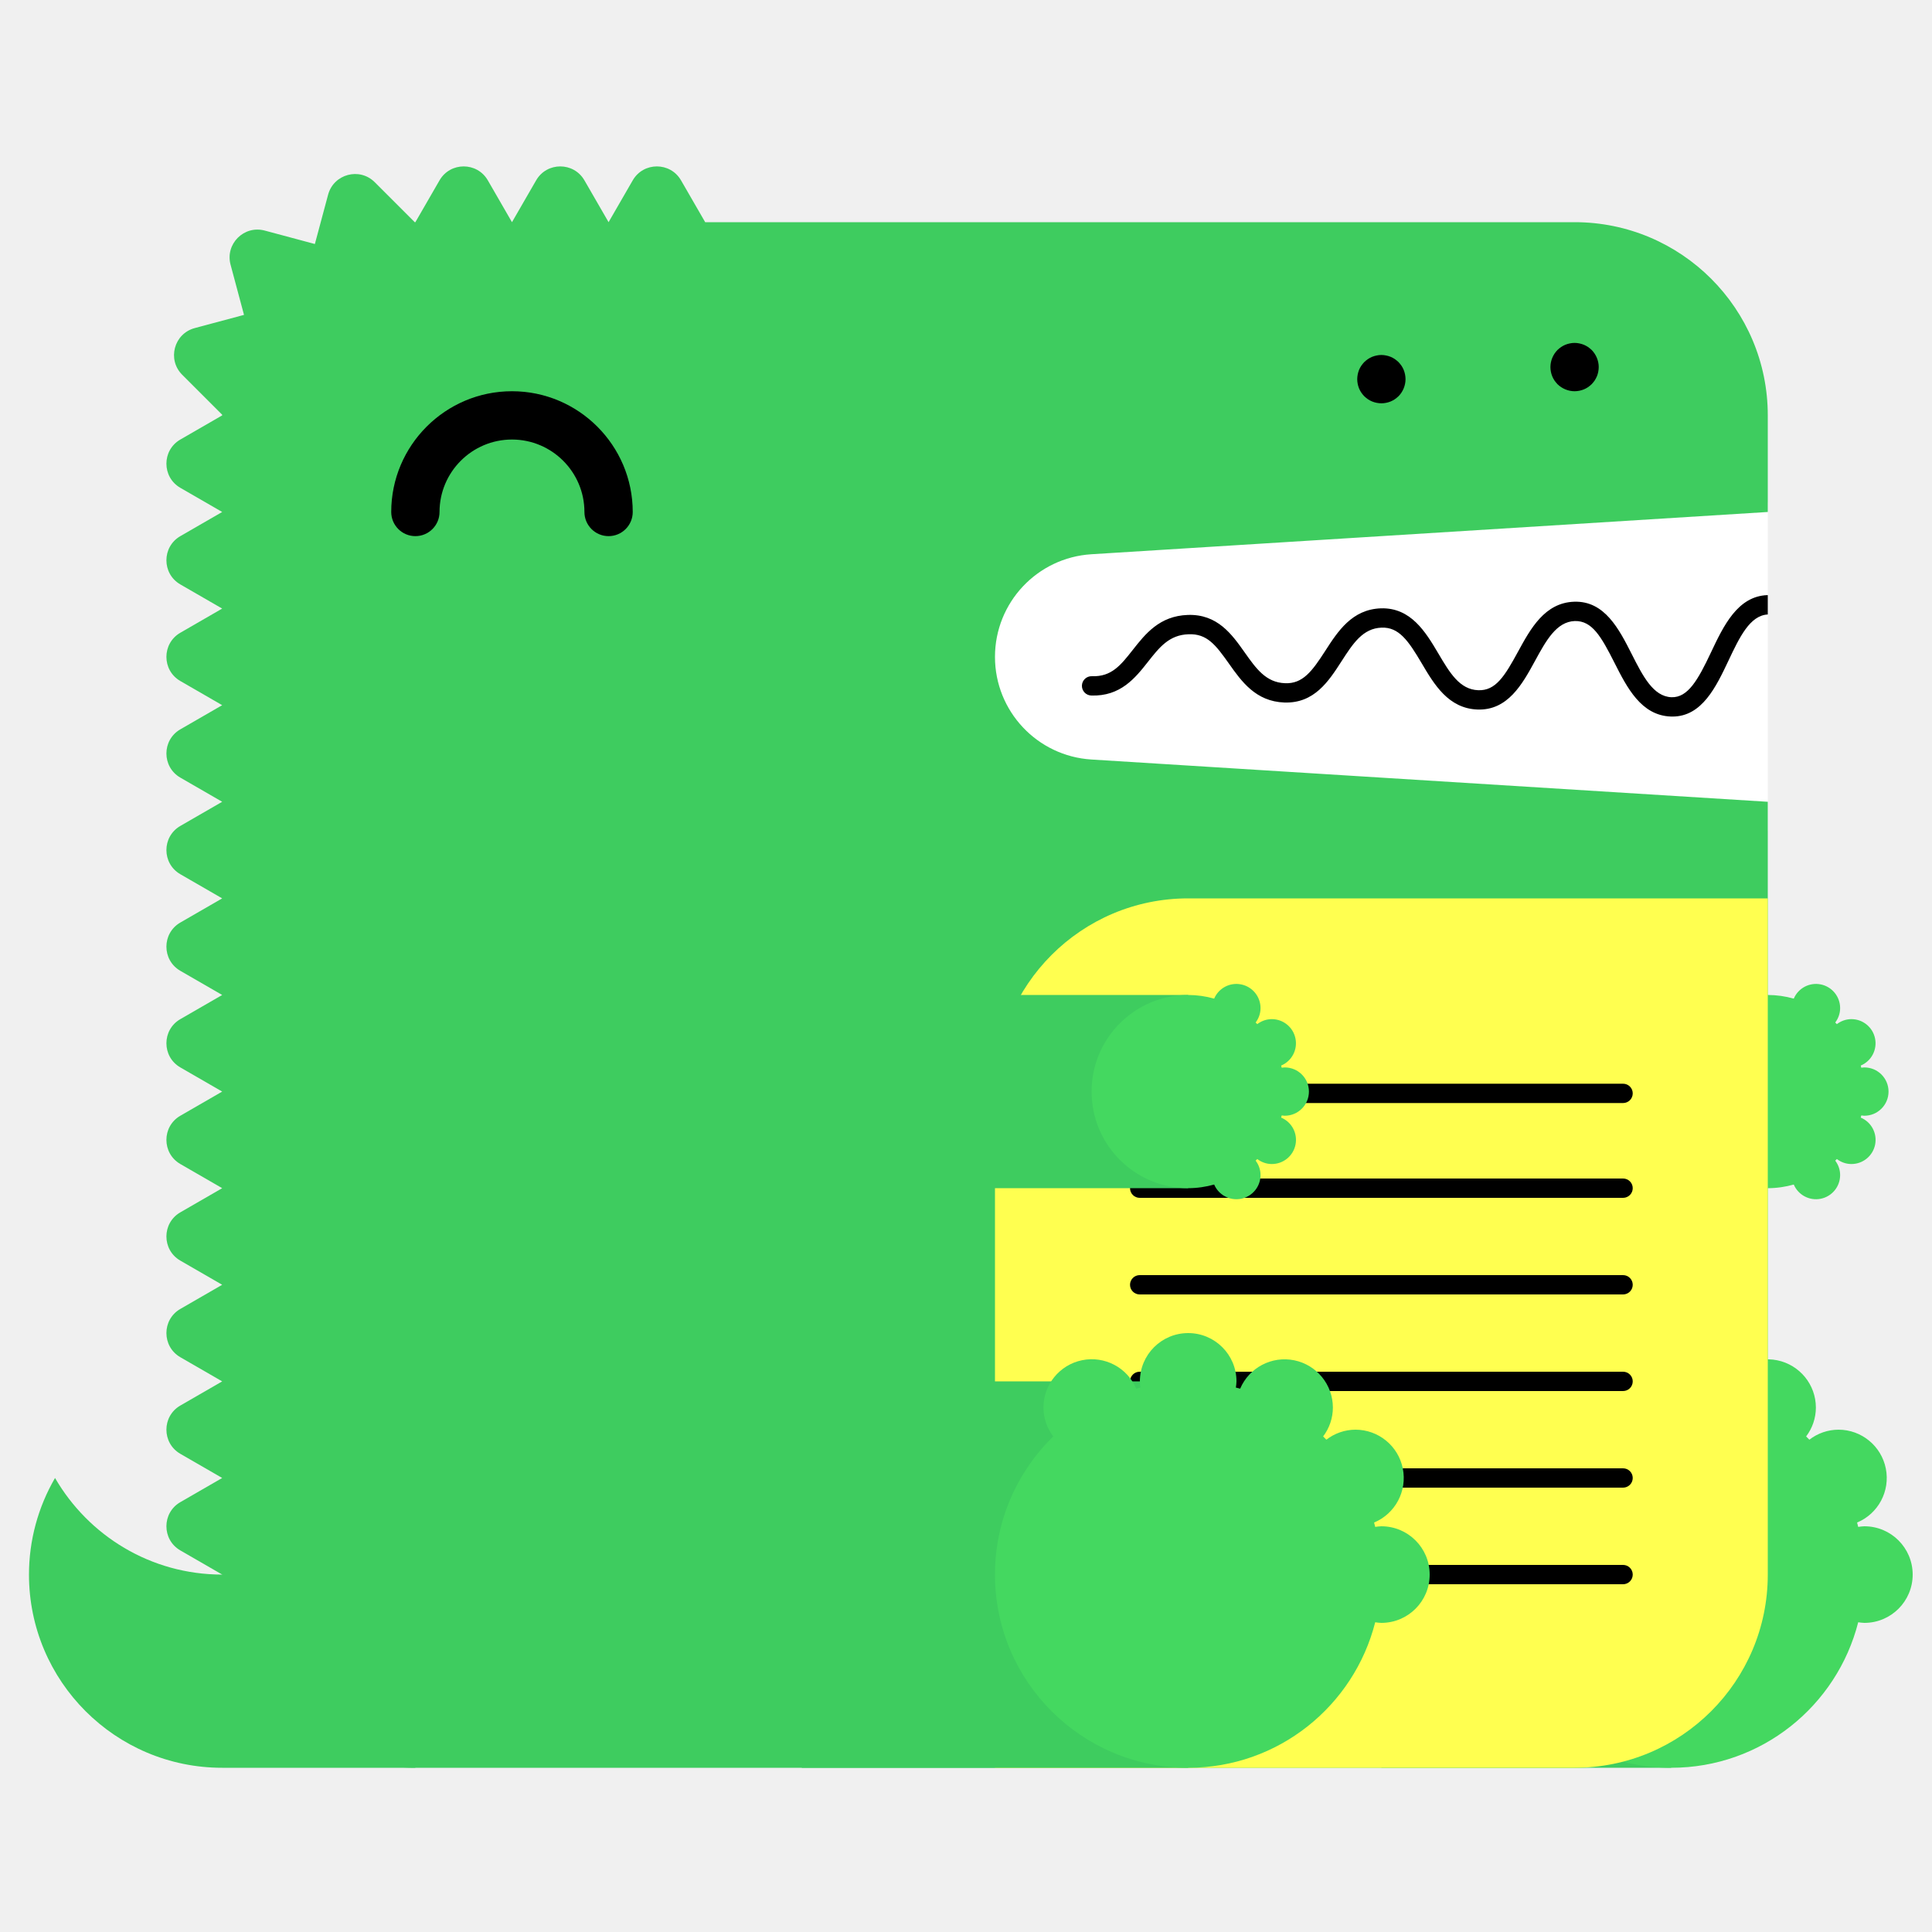
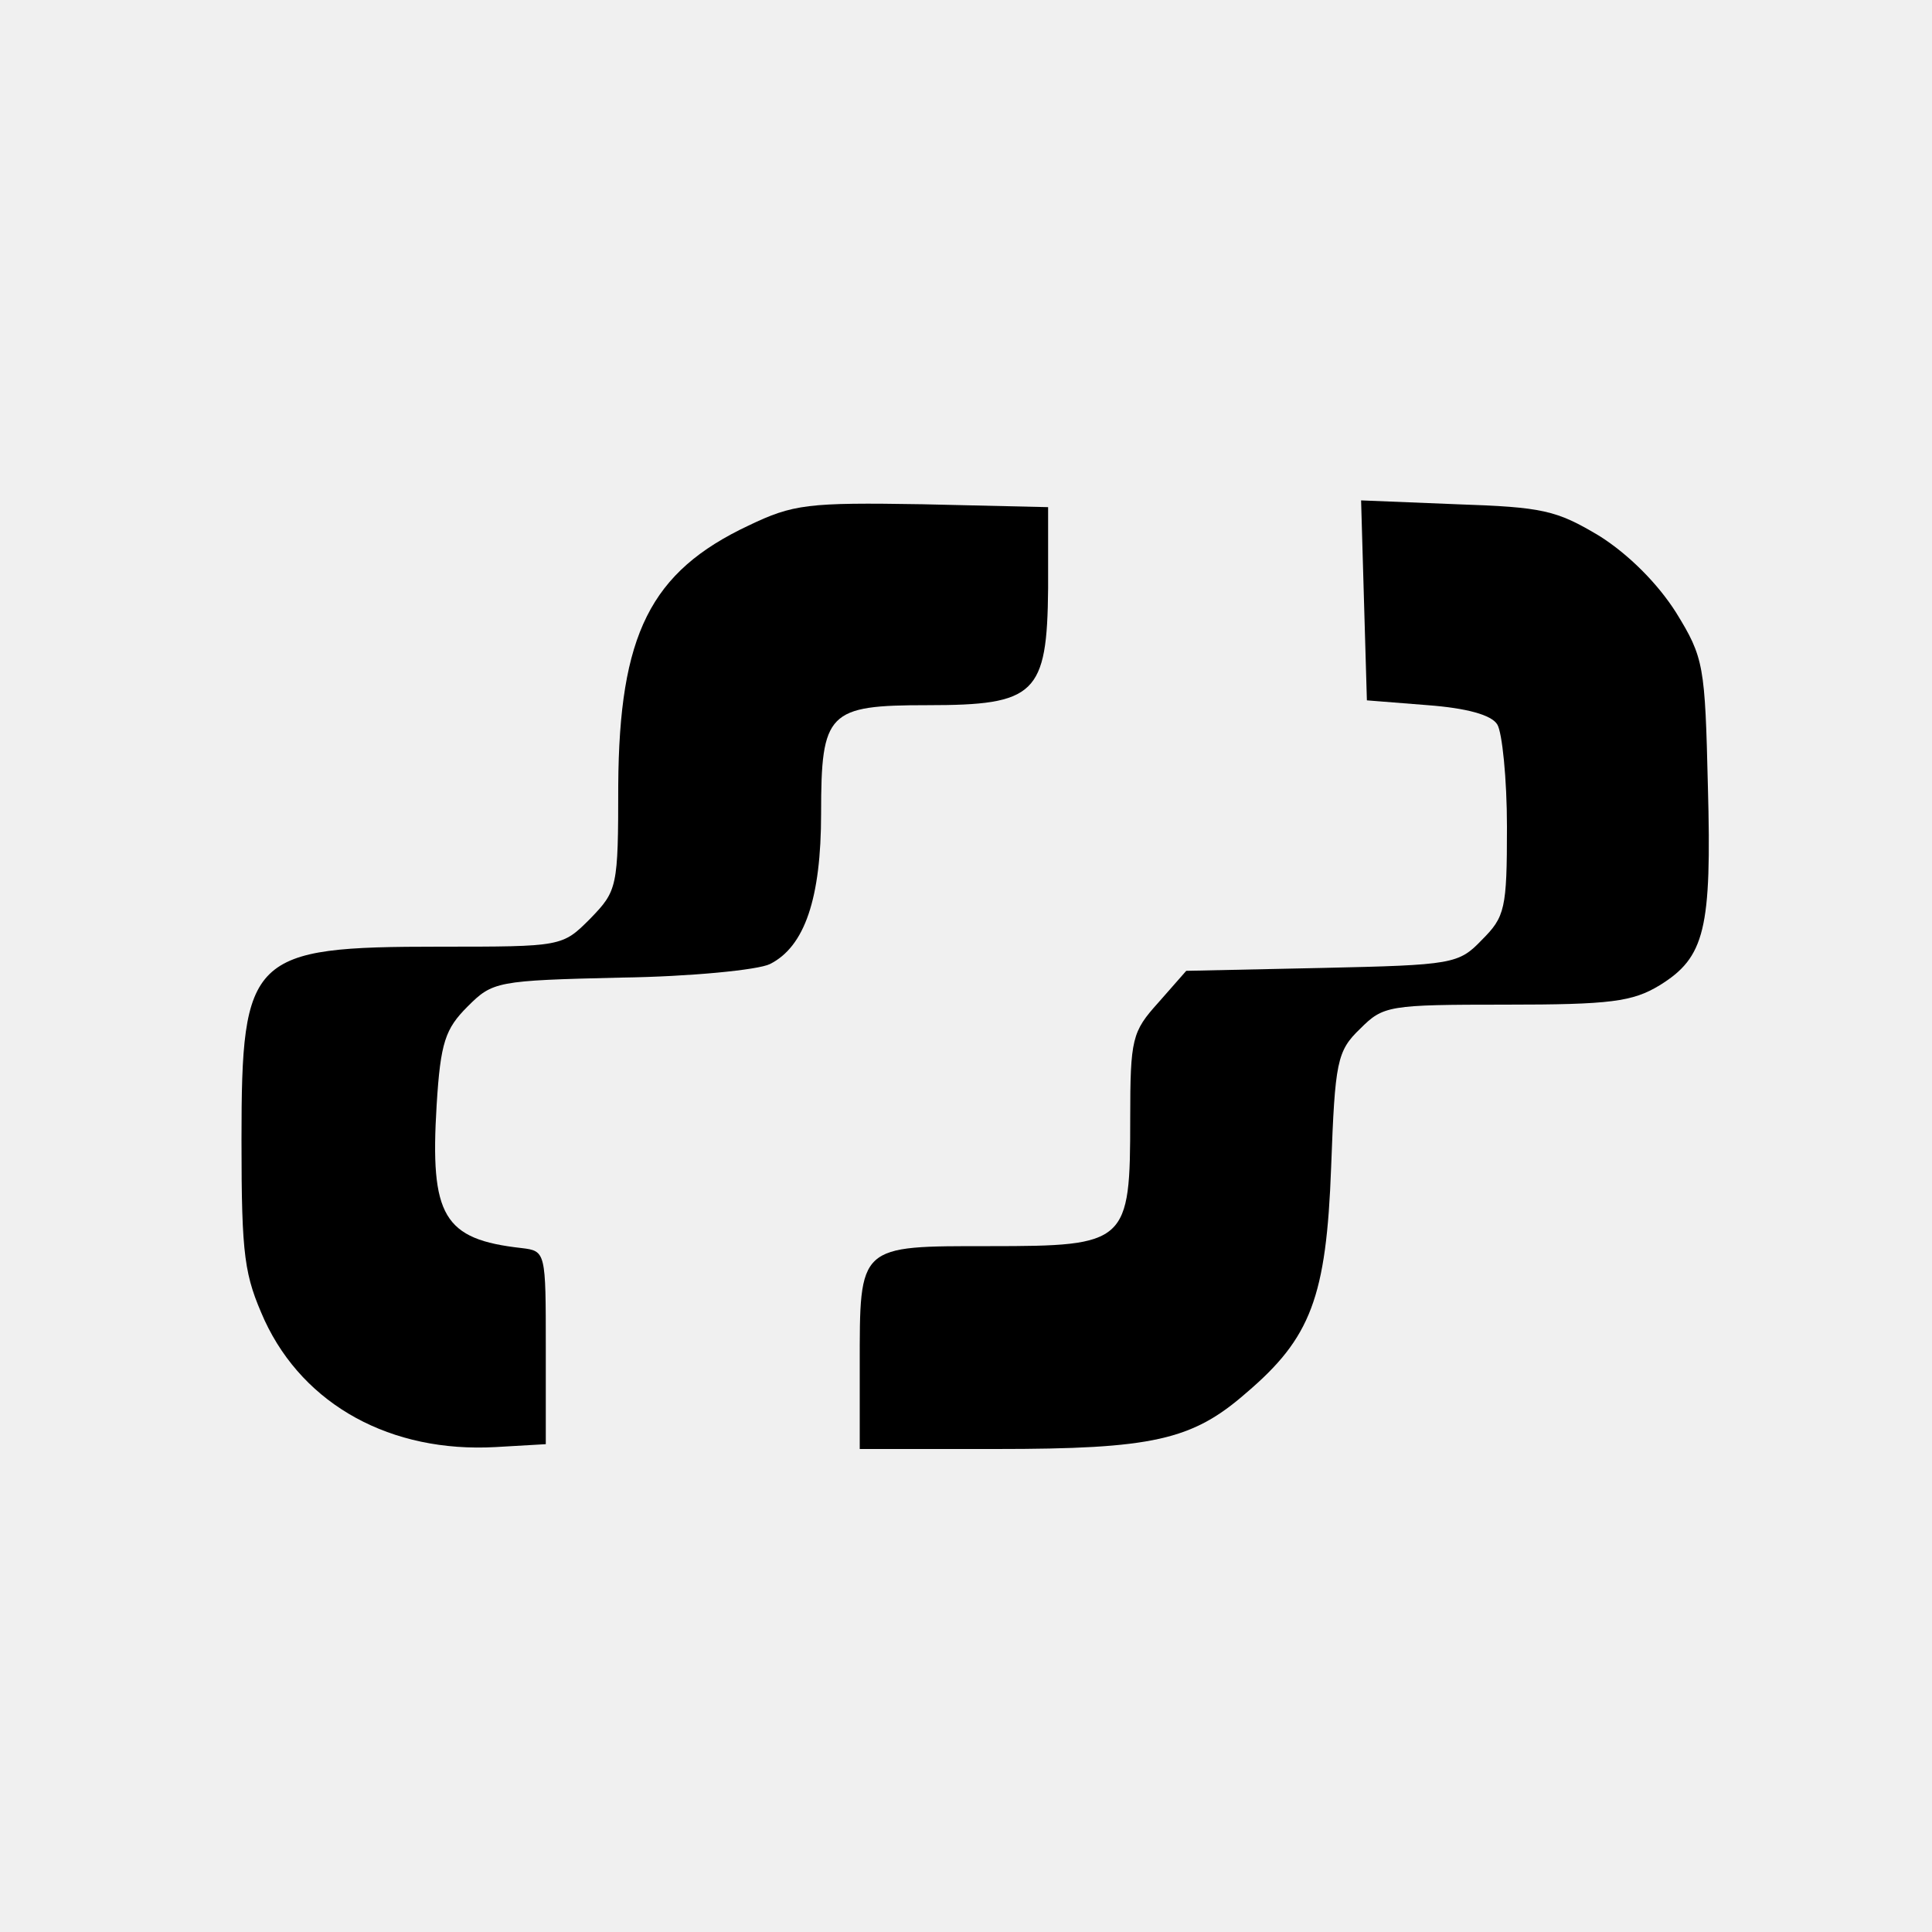
- <svg xmlns="http://www.w3.org/2000/svg" width="200" height="200" viewBox="0 0 200 200">
-   <g fill="none" fill-rule="evenodd">
-     <path fill="#FFF" d="M99 52h84v34H99z" />
-     <path d="M23 163c-7.398 0-13.843-4.027-17.303-10A19.886 19.886 0 0 0 3 163c0 11.046 8.954 20 20 20h20v-20H23z" fill="#3ECC5F" />
-     <path d="M112.98 57.376L183 53V43c0-11.046-8.954-20-20-20H73l-2.5-4.33c-1.112-1.925-3.889-1.925-5 0L63 23l-2.5-4.33c-1.111-1.925-3.889-1.925-5 0L53 23l-2.5-4.33c-1.111-1.925-3.889-1.925-5 0L43 23c-.022 0-.042.003-.065.003l-4.142-4.141c-1.57-1.571-4.252-.853-4.828 1.294l-1.369 5.104-5.192-1.392c-2.148-.575-4.111 1.389-3.535 3.536l1.39 5.193-5.102 1.367c-2.148.576-2.867 3.259-1.296 4.83l4.142 4.142c0 .021-.003.042-.003.064l-4.33 2.5c-1.925 1.111-1.925 3.889 0 5L23 53l-4.33 2.5c-1.925 1.111-1.925 3.889 0 5L23 63l-4.33 2.5c-1.925 1.111-1.925 3.889 0 5L23 73l-4.33 2.5c-1.925 1.111-1.925 3.889 0 5L23 83l-4.33 2.5c-1.925 1.111-1.925 3.889 0 5L23 93l-4.33 2.5c-1.925 1.111-1.925 3.889 0 5L23 103l-4.33 2.5c-1.925 1.111-1.925 3.889 0 5L23 113l-4.33 2.5c-1.925 1.111-1.925 3.889 0 5L23 123l-4.33 2.5c-1.925 1.111-1.925 3.889 0 5L23 133l-4.33 2.5c-1.925 1.111-1.925 3.889 0 5L23 143l-4.33 2.5c-1.925 1.111-1.925 3.889 0 5L23 153l-4.33 2.5c-1.925 1.111-1.925 3.889 0 5L23 163c0 11.046 8.954 20 20 20h120c11.046 0 20-8.954 20-20V83l-70.02-4.376A10.645 10.645 0 0 1 103 68c0-5.621 4.37-10.273 9.98-10.624" fill="#3ECC5F" />
-     <path fill="#3ECC5F" d="M143 183h30v-40h-30z" />
-     <path d="M193 158c-.219 0-.428.037-.639.064-.038-.15-.074-.301-.116-.451A5 5 0 0 0 190.32 148a4.96 4.96 0 0 0-3.016 1.036 26.531 26.531 0 0 0-.335-.336 4.955 4.955 0 0 0 1.011-2.987 5 5 0 0 0-9.599-1.959c-.148-.042-.297-.077-.445-.115.027-.211.064-.42.064-.639a5 5 0 0 0-5-5 5 5 0 0 0-5 5c0 .219.037.428.064.639-.148.038-.297.073-.445.115a4.998 4.998 0 0 0-9.599 1.959c0 1.125.384 2.151 1.011 2.987-3.717 3.632-6.031 8.693-6.031 14.3 0 11.046 8.954 20 20 20 9.339 0 17.16-6.41 19.361-15.064.211.027.42.064.639.064a5 5 0 0 0 5-5 5 5 0 0 0-5-5" fill="#44D860" />
-     <path fill="#3ECC5F" d="M153 123h30v-20h-30z" />
-     <path d="M193 115.5a2.5 2.5 0 1 0 0-5c-.109 0-.214.019-.319.032-.02-.075-.037-.15-.058-.225a2.501 2.501 0 0 0-.963-4.807c-.569 0-1.088.197-1.508.518a6.653 6.653 0 0 0-.168-.168c.314-.417.506-.931.506-1.494a2.5 2.5 0 0 0-4.8-.979A9.987 9.987 0 0 0 183 103c-5.522 0-10 4.478-10 10s4.478 10 10 10c.934 0 1.833-.138 2.69-.377a2.5 2.5 0 0 0 4.8-.979c0-.563-.192-1.077-.506-1.494.057-.055.113-.111.168-.168.42.321.939.518 1.508.518a2.5 2.5 0 0 0 .963-4.807c.021-.074.038-.15.058-.225.105.013.21.032.319.032" fill="#44D860" />
-     <path d="M63 55.5a2.5 2.5 0 0 1-2.5-2.5c0-4.136-3.364-7.5-7.5-7.5s-7.5 3.364-7.5 7.5a2.5 2.5 0 1 1-5 0c0-6.893 5.607-12.5 12.5-12.5S65.5 46.107 65.5 53a2.5 2.5 0 0 1-2.5 2.5" fill="#000" />
-     <path d="M103 183h60c11.046 0 20-8.954 20-20V93h-60c-11.046 0-20 8.954-20 20v70z" fill="#FFFF50" />
-     <path d="M168.02 124h-50.04a1 1 0 1 1 0-2h50.04a1 1 0 1 1 0 2m0 20h-50.04a1 1 0 1 1 0-2h50.04a1 1 0 1 1 0 2m0 20h-50.04a1 1 0 1 1 0-2h50.04a1 1 0 1 1 0 2m0-49.814h-50.04a1 1 0 1 1 0-2h50.04a1 1 0 1 1 0 2m0 19.814h-50.04a1 1 0 1 1 0-2h50.04a1 1 0 1 1 0 2m0 20h-50.04a1 1 0 1 1 0-2h50.04a1 1 0 1 1 0 2M183 61.611c-.012 0-.022-.006-.034-.005-3.09.105-4.552 3.196-5.842 5.923-1.346 2.85-2.387 4.703-4.093 4.647-1.889-.068-2.969-2.202-4.113-4.46-1.314-2.594-2.814-5.536-5.963-5.426-3.046.104-4.513 2.794-5.807 5.167-1.377 2.528-2.314 4.065-4.121 3.994-1.927-.07-2.951-1.805-4.136-3.813-1.321-2.236-2.848-4.75-5.936-4.664-2.994.103-4.465 2.385-5.763 4.4-1.373 2.13-2.335 3.428-4.165 3.351-1.973-.07-2.992-1.51-4.171-3.177-1.324-1.873-2.816-3.993-5.895-3.89-2.928.1-4.399 1.97-5.696 3.618-1.232 1.564-2.194 2.802-4.229 2.724a1 1 0 0 0-.072 2c3.017.101 4.545-1.8 5.872-3.487 1.177-1.496 2.193-2.787 4.193-2.855 1.926-.082 2.829 1.115 4.195 3.045 1.297 1.834 2.769 3.914 5.731 4.021 3.103.104 4.596-2.215 5.918-4.267 1.182-1.834 2.202-3.417 4.15-3.484 1.793-.067 2.769 1.35 4.145 3.681 1.297 2.197 2.766 4.686 5.787 4.796 3.125.108 4.634-2.62 5.949-5.035 1.139-2.088 2.214-4.06 4.119-4.126 1.793-.042 2.728 1.595 4.111 4.33 1.292 2.553 2.757 5.445 5.825 5.556l.169.003c3.064 0 4.518-3.075 5.805-5.794 1.139-2.41 2.217-4.68 4.067-4.773v-2z" fill="#000" />
-     <path fill="#3ECC5F" d="M83 183h40v-40H83z" />
-     <path d="M143 158c-.219 0-.428.037-.639.064-.038-.15-.074-.301-.116-.451A5 5 0 0 0 140.32 148a4.96 4.96 0 0 0-3.016 1.036 26.531 26.531 0 0 0-.335-.336 4.955 4.955 0 0 0 1.011-2.987 5 5 0 0 0-9.599-1.959c-.148-.042-.297-.077-.445-.115.027-.211.064-.42.064-.639a5 5 0 0 0-5-5 5 5 0 0 0-5 5c0 .219.037.428.064.639-.148.038-.297.073-.445.115a4.998 4.998 0 0 0-9.599 1.959c0 1.125.384 2.151 1.011 2.987-3.717 3.632-6.031 8.693-6.031 14.3 0 11.046 8.954 20 20 20 9.339 0 17.16-6.41 19.361-15.064.211.027.42.064.639.064a5 5 0 0 0 5-5 5 5 0 0 0-5-5" fill="#44D860" />
-     <path fill="#3ECC5F" d="M83 123h40v-20H83z" />
-     <path d="M133 115.5a2.5 2.5 0 1 0 0-5c-.109 0-.214.019-.319.032-.02-.075-.037-.15-.058-.225a2.501 2.501 0 0 0-.963-4.807c-.569 0-1.088.197-1.508.518a6.653 6.653 0 0 0-.168-.168c.314-.417.506-.931.506-1.494a2.5 2.5 0 0 0-4.8-.979A9.987 9.987 0 0 0 123 103c-5.522 0-10 4.478-10 10s4.478 10 10 10c.934 0 1.833-.138 2.69-.377a2.5 2.5 0 0 0 4.8-.979c0-.563-.192-1.077-.506-1.494.057-.055.113-.111.168-.168.42.321.939.518 1.508.518a2.5 2.5 0 0 0 .963-4.807c.021-.074.038-.15.058-.225.105.013.21.032.319.032" fill="#44D860" />
-     <path d="M143 41.75c-.16 0-.33-.02-.49-.05a2.52 2.52 0 0 1-.47-.14c-.15-.06-.29-.14-.431-.23-.13-.09-.259-.2-.38-.31-.109-.12-.219-.24-.309-.38s-.17-.28-.231-.43a2.619 2.619 0 0 1-.189-.96c0-.16.02-.33.05-.49.03-.16.08-.31.139-.47.061-.15.141-.29.231-.43.09-.13.2-.26.309-.38.121-.11.25-.22.38-.31.141-.09.281-.17.431-.23.149-.06.31-.11.47-.14.32-.07.65-.07.98 0 .159.03.32.08.47.14.149.06.29.14.43.23.13.09.259.2.38.31.11.12.22.25.31.38.09.14.17.28.23.43.06.16.11.31.14.47.029.16.05.33.05.49 0 .66-.271 1.31-.73 1.77-.121.11-.25.22-.38.31-.14.09-.281.17-.43.23a2.565 2.565 0 0 1-.96.19m20-1.25c-.66 0-1.3-.27-1.771-.73a3.802 3.802 0 0 1-.309-.38c-.09-.14-.17-.28-.231-.43a2.619 2.619 0 0 1-.189-.96c0-.66.27-1.3.729-1.77.121-.11.25-.22.38-.31.141-.09.281-.17.431-.23.149-.06.31-.11.47-.14.32-.07.66-.07.98 0 .159.03.32.08.47.14.149.06.29.14.43.23.13.09.259.2.38.31.459.47.73 1.11.73 1.77 0 .16-.021.33-.05.49-.03.16-.08.32-.14.47-.07.15-.14.29-.23.43-.09.13-.2.26-.31.38-.121.11-.25.22-.38.31-.14.09-.281.17-.43.23a2.565 2.565 0 0 1-.96.19" fill="#000" />
+ <svg xmlns="http://www.w3.org/2000/svg" version="1.0" width="200pt" height="200pt" viewBox="0 0 200 200" preserveAspectRatio="xMidYMid meet">
+   <g transform="translate(0,200) scale(0.1,-0.1)" fill="#000000" stroke="none">
+     <path d="M775 1456 c-102 -48 -134 -113 -135 -269 0 -106 -1 -109 -29 -138 -29 -29 -29 -29 -156 -29 -196 0 -205 -9 -205 -200 0 -122 3 -140 24 -187 41 -88 131 -137 239 -131 l52 3 0 100 c0 99 0 100 -25 103 -81 9 -95 33 -88 148 4 65 9 79 32 102 26 26 30 27 159 30 72 1 142 8 154 14 36 18 53 68 53 156 0 105 7 112 110 112 112 0 124 11 125 121 l0 84 -130 3 c-119 2 -134 0 -180 -22z" />
+     <path d="M1412 1378 l3 -103 63 -5 c40 -3 66 -10 72 -20 5 -8 10 -56 10 -106 0 -85 -2 -93 -26 -117 -24 -25 -30 -26 -165 -29 l-141 -3 -29 -33 c-27 -30 -29 -37 -29 -120 0 -129 -3 -132 -145 -132 -137 0 -135 2 -135 -124 l0 -86 141 0 c162 0 203 9 259 58 67 57 83 99 88 234 4 109 6 120 30 143 24 24 29 25 151 25 108 0 131 3 159 20 47 29 54 58 50 206 -3 125 -4 133 -33 180 -19 30 -49 60 -79 79 -45 27 -59 30 -148 33 l-99 4 3 -104z" />
  </g>
</svg>
